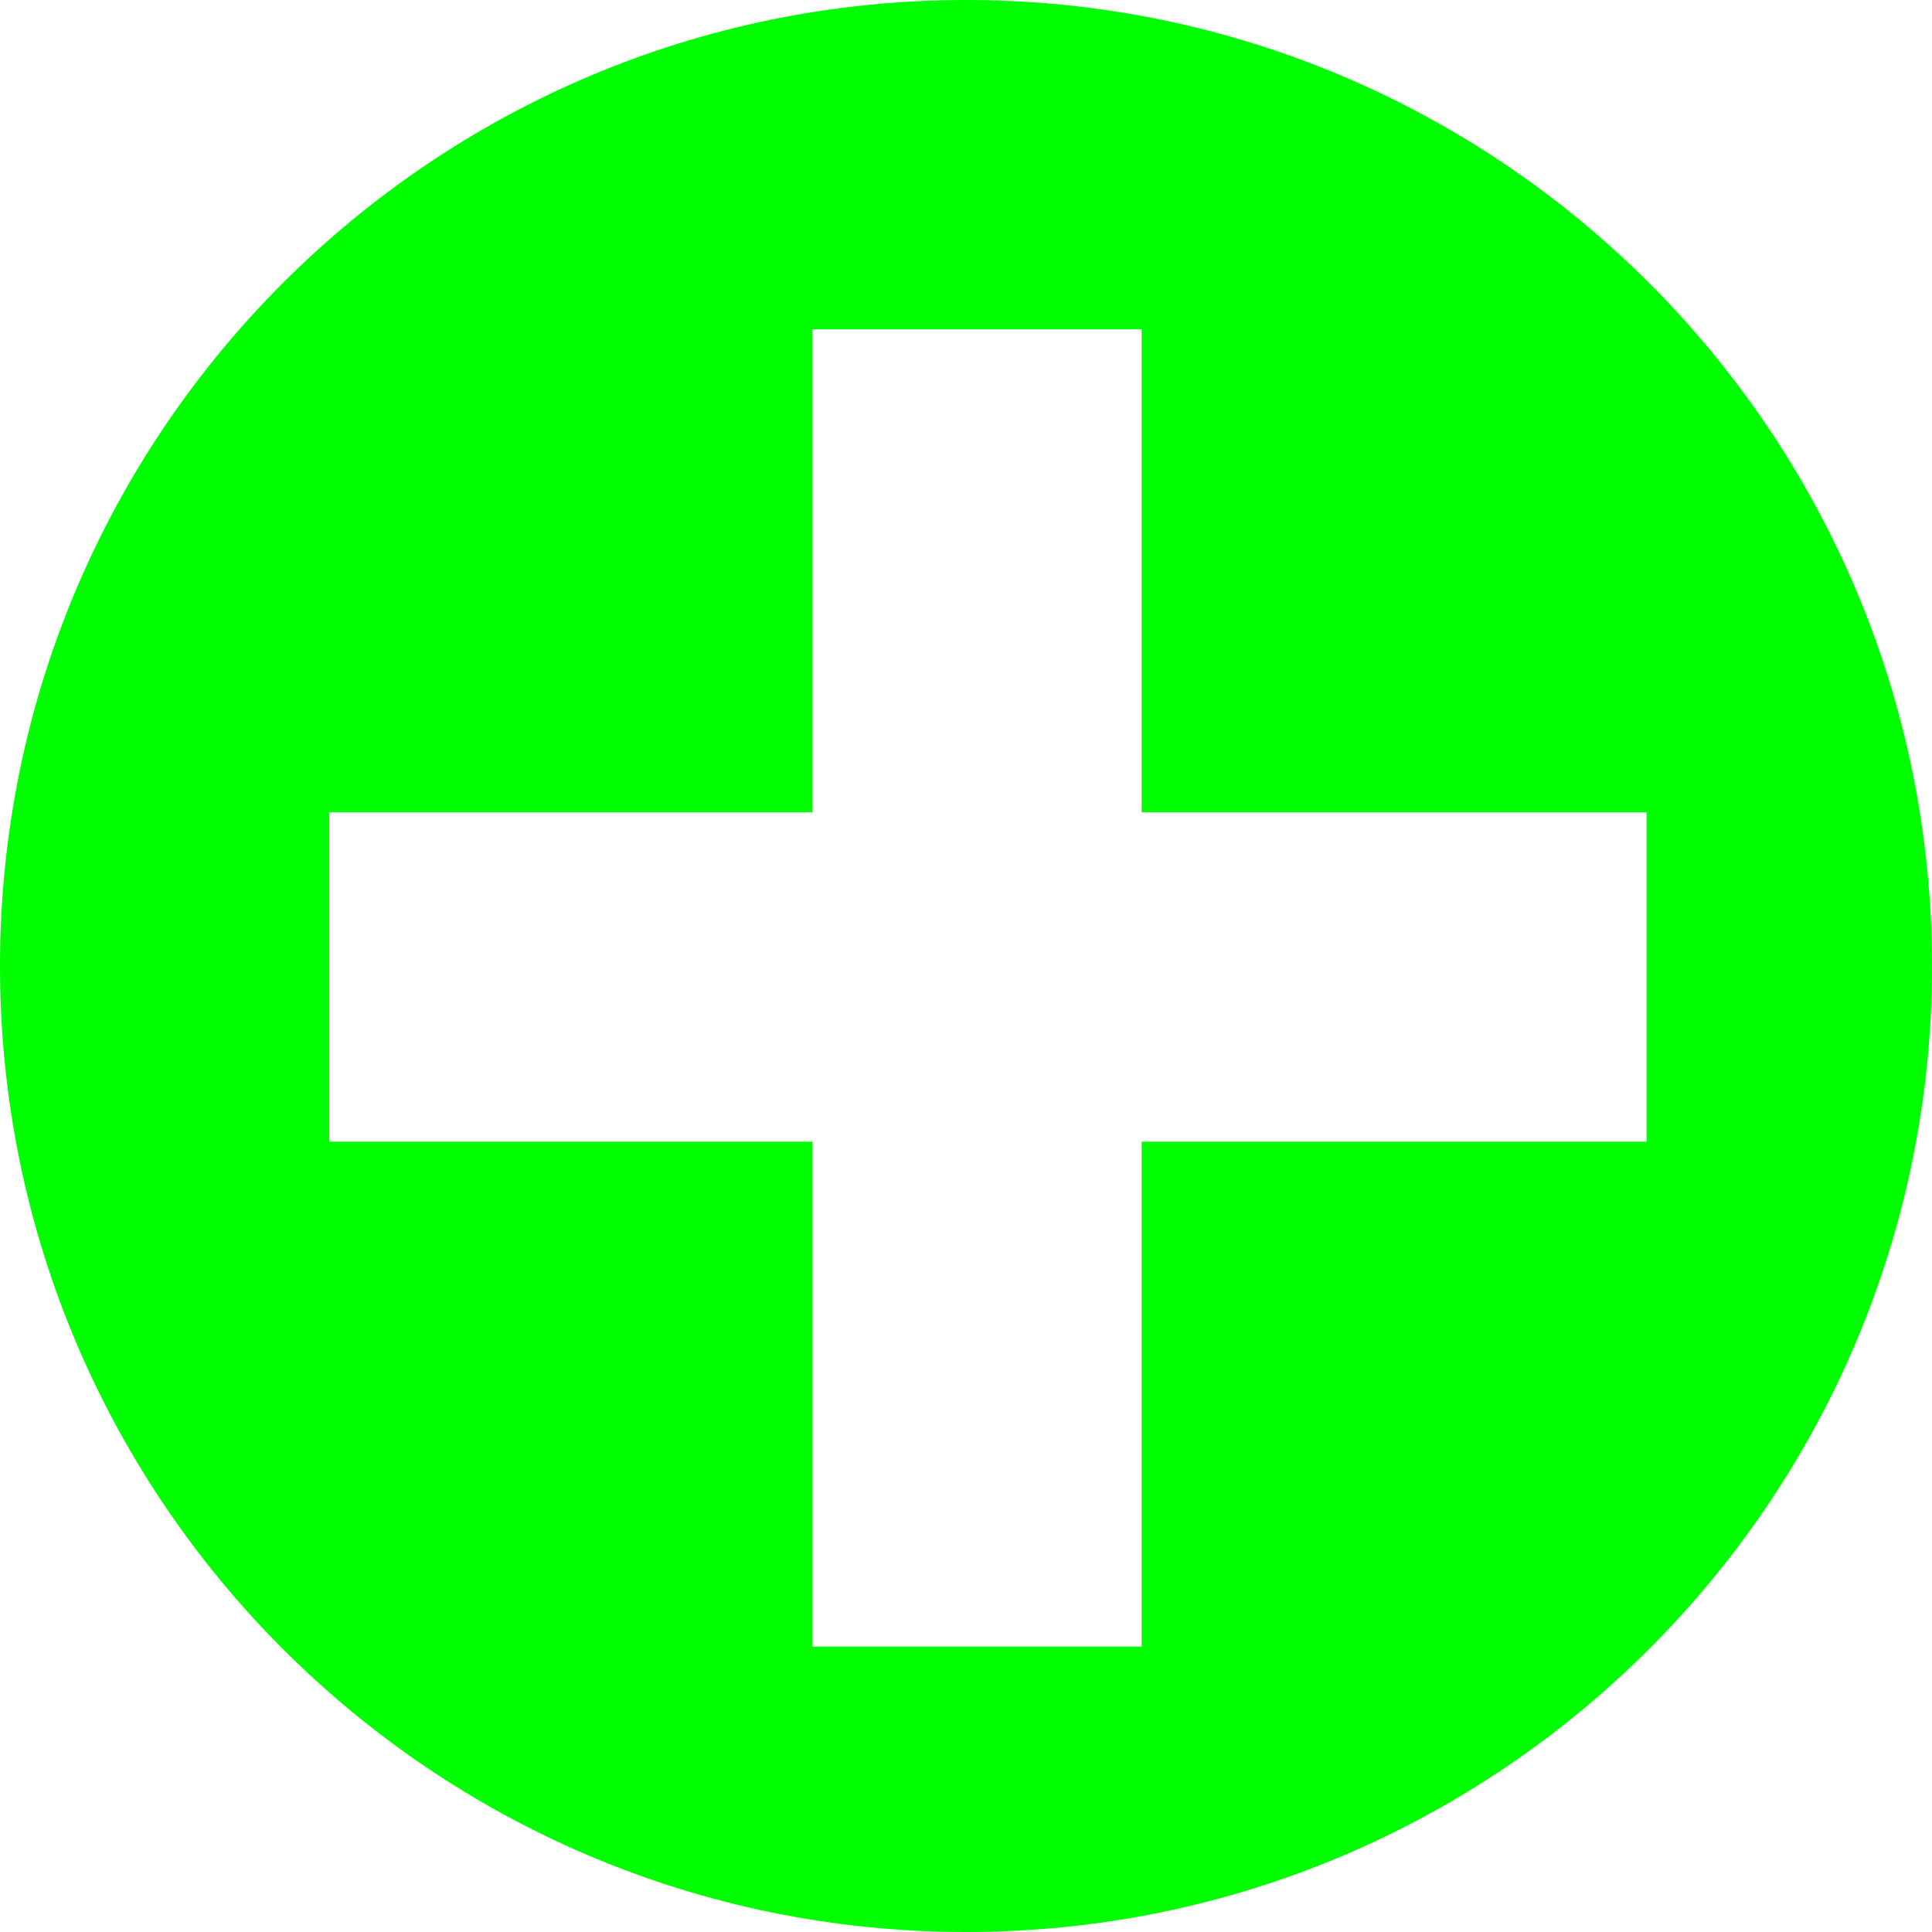
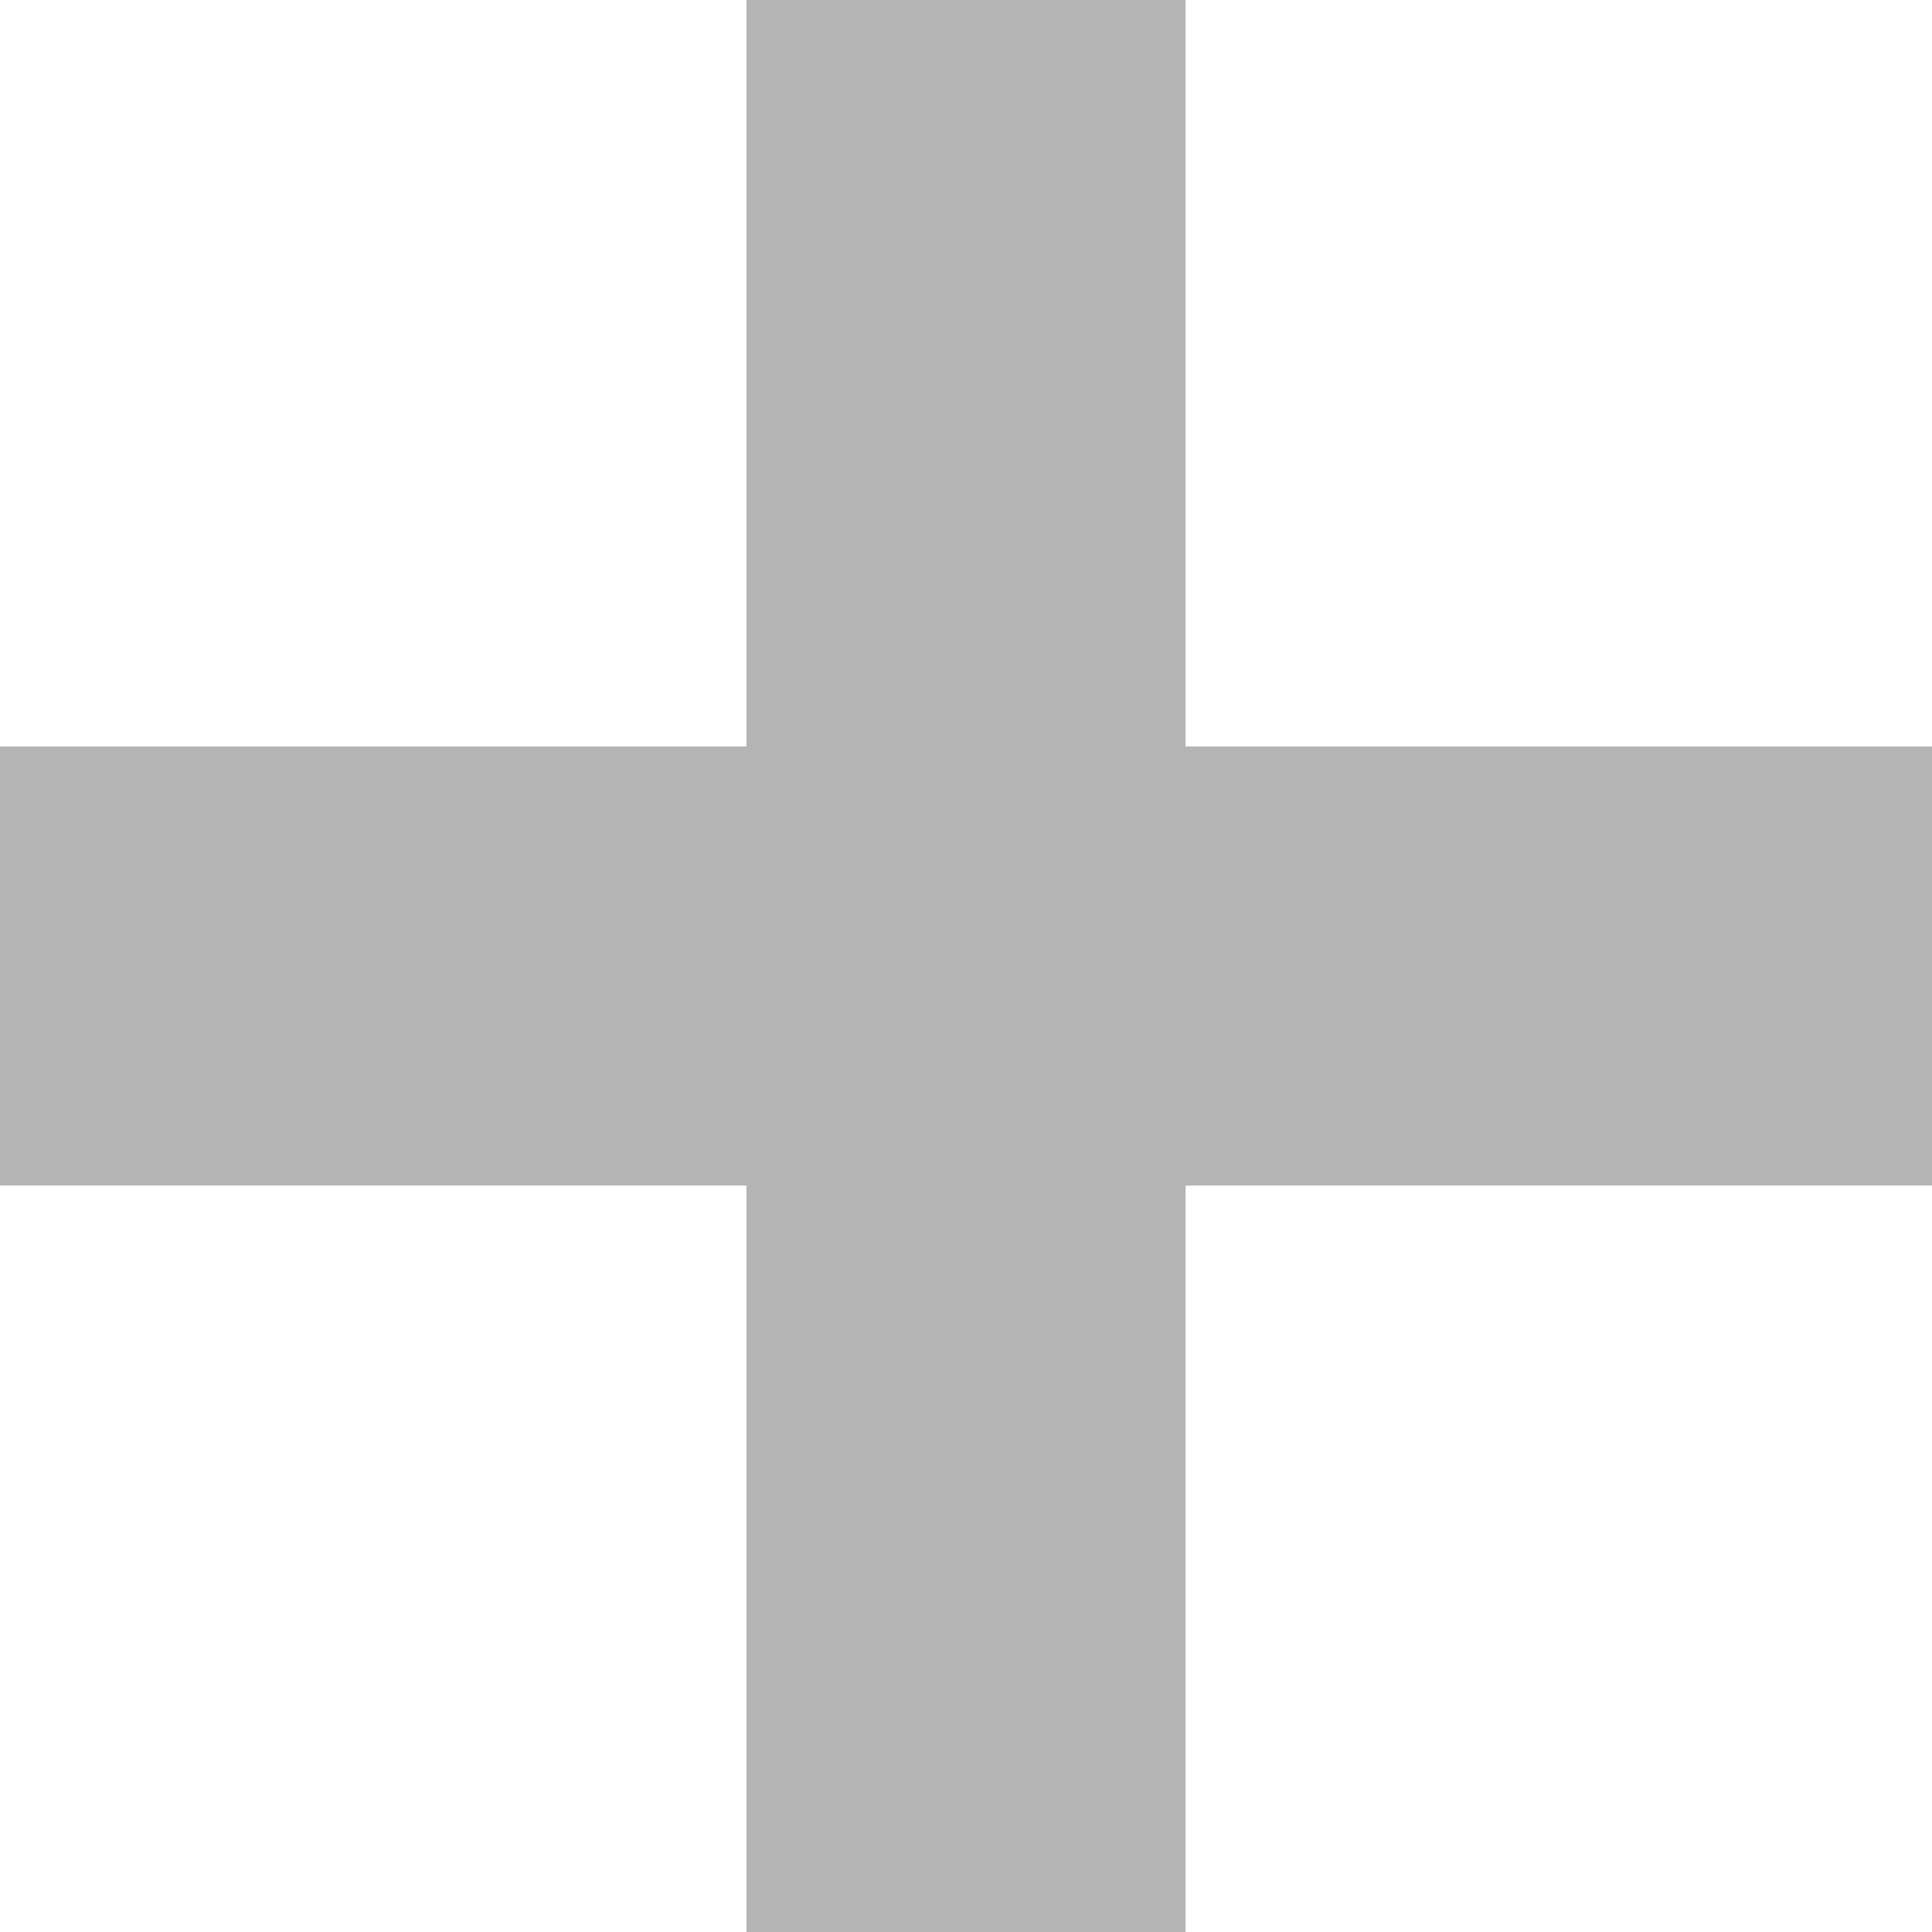
<svg xmlns="http://www.w3.org/2000/svg" viewBox="0 0 440 440">
-   <circle style="fill: rgb(0, 256, 0);" cx="220" cy="220" r="220" />
  <g>
-     <rect x="185" y="75" style="fill: rgb(255, 255, 255);" width="75" height="300" />
-     <rect x="75" y="185" style="fill: rgb(255, 255, 255);" width="300" height="75" />
+     <rect x="170" y="0" style="fill: rgb(180, 180, 180);" width="100" height="440" />
+     <rect x="0" y="170" style="fill: rgb(180, 180, 180);" width="440" height="100" />
  </g>
</svg>
